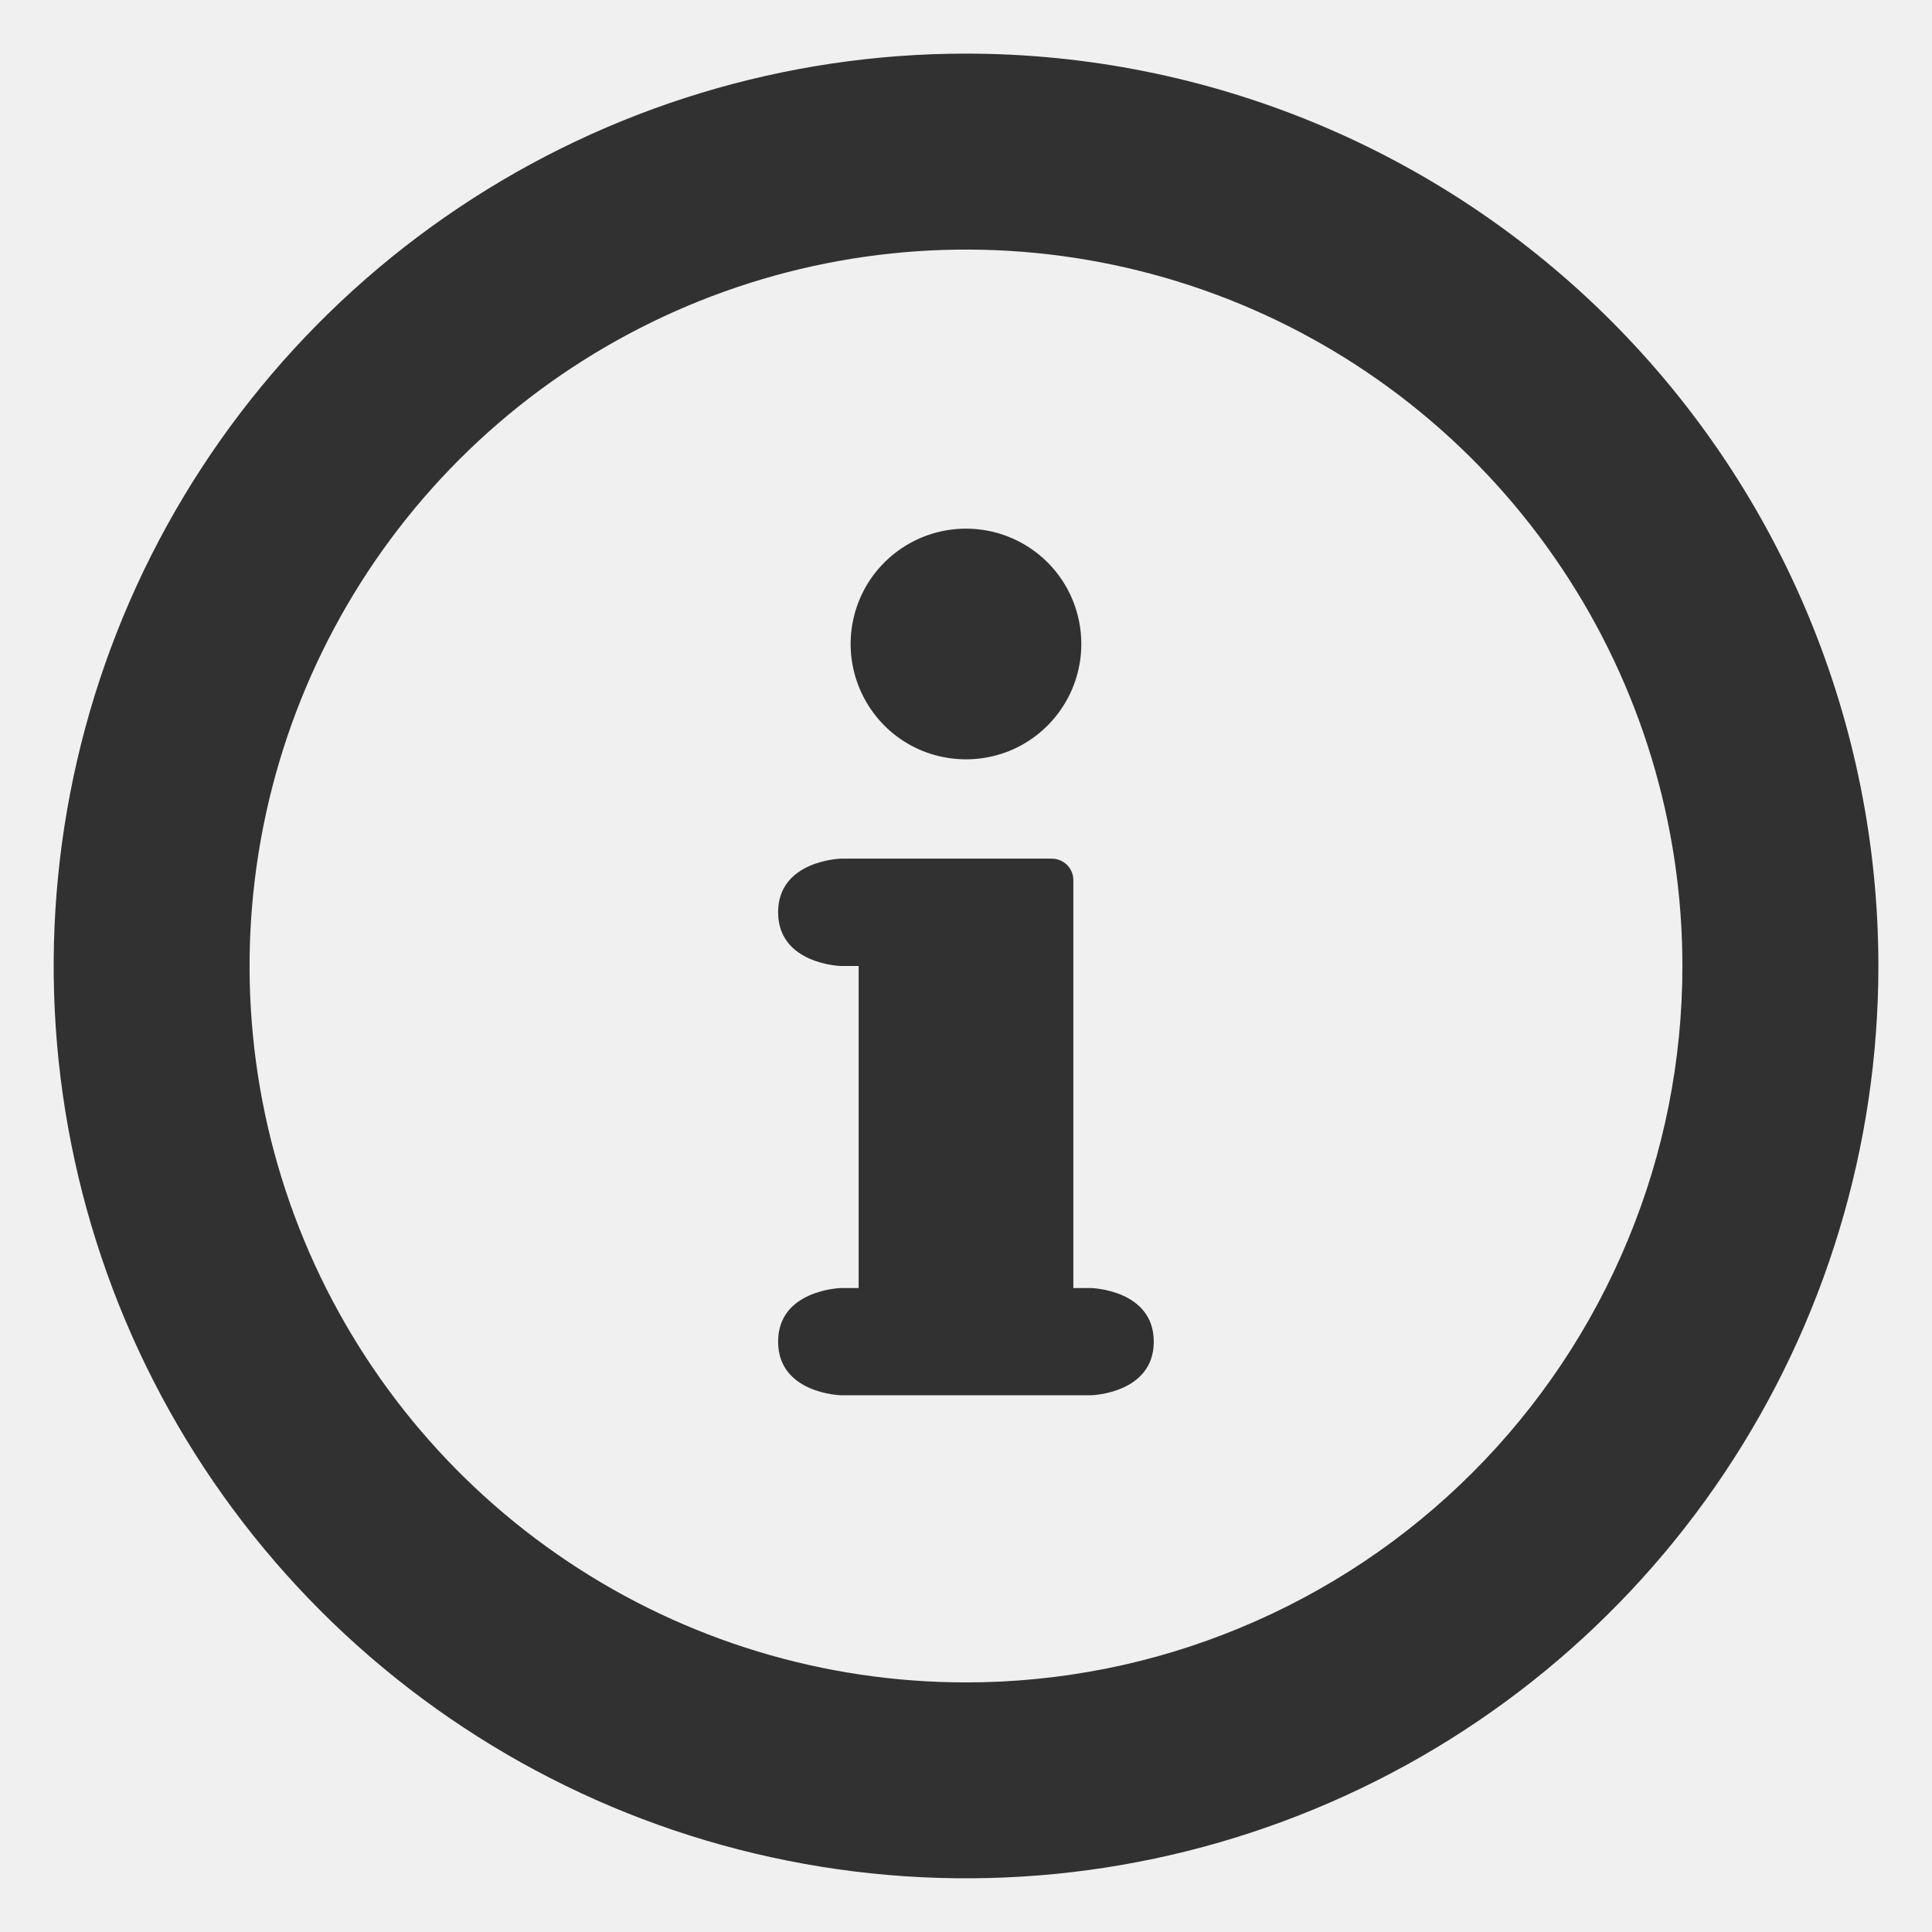
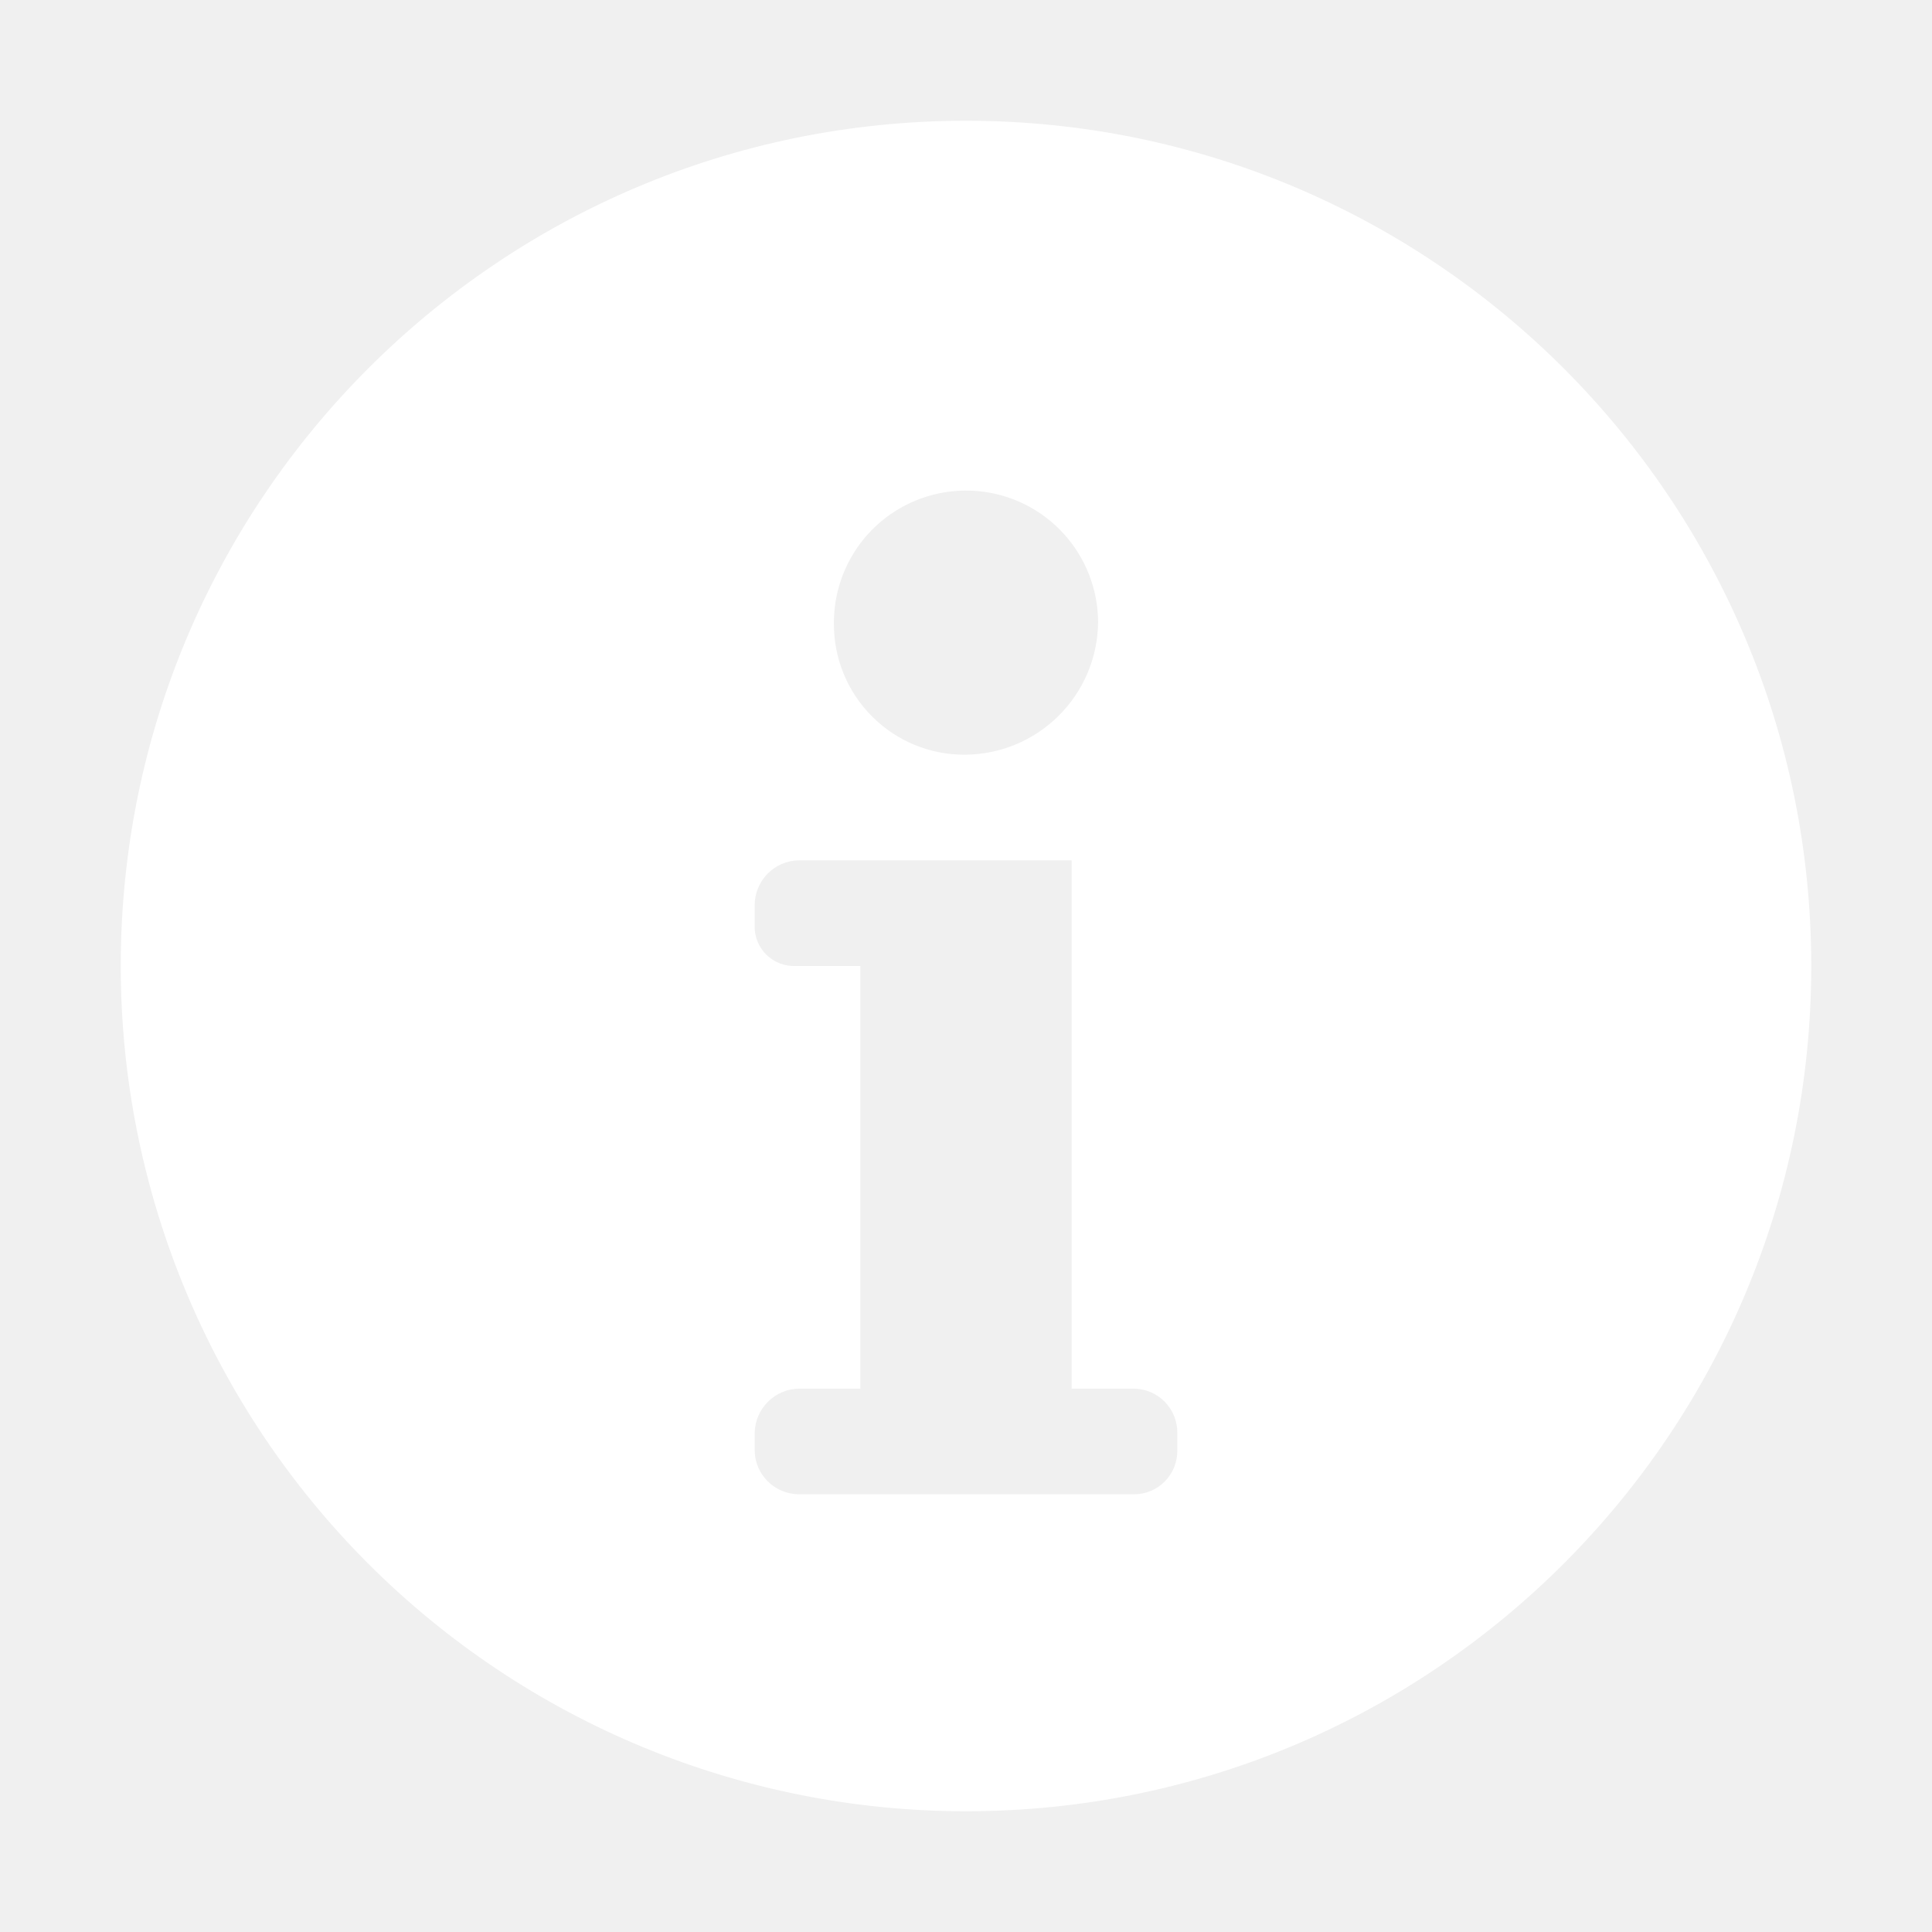
<svg xmlns="http://www.w3.org/2000/svg" width="16" height="16" viewBox="0 0 16 16" fill="none">
-   <path d="M8.955 5.333C8.955 5.522 8.899 5.707 8.794 5.864C8.689 6.021 8.54 6.144 8.366 6.216C8.191 6.288 7.999 6.307 7.813 6.27C7.628 6.234 7.458 6.143 7.324 6.009C7.191 5.875 7.1 5.705 7.063 5.52C7.026 5.334 7.045 5.142 7.117 4.968C7.189 4.793 7.312 4.644 7.469 4.539C7.626 4.434 7.811 4.378 8 4.378C8.253 4.378 8.496 4.478 8.676 4.658C8.855 4.837 8.955 5.08 8.955 5.333ZM9.037 10.667H8.889V7.289C8.889 7.242 8.87 7.196 8.837 7.163C8.803 7.13 8.758 7.111 8.711 7.111H6.963C6.963 7.111 6.444 7.125 6.444 7.555C6.444 7.985 6.963 8 6.963 8H7.111V10.667H6.963C6.963 10.667 6.444 10.681 6.444 11.111C6.444 11.541 6.963 11.555 6.963 11.555H9.037C9.037 11.555 9.555 11.541 9.555 11.111C9.555 10.681 9.037 10.667 9.037 10.667ZM8 0.444C6.506 0.444 5.045 0.887 3.802 1.718C2.56 2.548 1.591 3.728 1.019 5.109C0.448 6.489 0.298 8.008 0.59 9.474C0.881 10.94 1.601 12.286 2.657 13.342C3.714 14.399 5.06 15.119 6.526 15.41C7.992 15.702 9.511 15.552 10.891 14.98C12.272 14.409 13.452 13.44 14.282 12.197C15.112 10.955 15.556 9.494 15.556 8C15.556 5.996 14.759 4.074 13.342 2.657C11.925 1.24 10.004 0.444 8 0.444ZM8 13.933C6.826 13.933 5.679 13.585 4.704 12.933C3.728 12.281 2.967 11.354 2.518 10.27C2.069 9.186 1.952 7.993 2.181 6.842C2.41 5.691 2.975 4.634 3.805 3.804C4.634 2.975 5.692 2.41 6.842 2.181C7.993 1.952 9.186 2.069 10.271 2.518C11.355 2.967 12.281 3.728 12.933 4.704C13.585 5.679 13.933 6.826 13.933 8C13.933 8.779 13.78 9.551 13.481 10.27C13.183 10.99 12.746 11.644 12.195 12.195C11.644 12.746 10.99 13.183 10.27 13.481C9.551 13.78 8.779 13.933 8 13.933Z" fill="#313131" />
+   <path fill-rule="evenodd" clip-rule="evenodd" d="M15 8C15 11.866 11.866 15 8.001 15C6.144 15.001 4.363 14.263 3.05 12.95C1.737 11.637 1 9.856 1 8C1 4.134 4.134 1 8 1C11.866 1 15 4.134 15 8ZM7.991 6.25C8.599 6.247 9.09 5.756 9.094 5.149C9.091 4.758 8.88 4.398 8.54 4.205C8.2 4.012 7.782 4.016 7.445 4.214C7.108 4.412 6.903 4.775 6.906 5.166C6.905 5.454 7.019 5.731 7.223 5.934C7.426 6.138 7.703 6.252 7.991 6.25ZM9.389 11.5H8.875V7.125H6.617C6.415 7.127 6.252 7.291 6.25 7.493V7.661C6.246 7.753 6.281 7.841 6.346 7.906C6.411 7.97 6.5 8.004 6.591 8H7.125V11.5H6.621C6.418 11.501 6.254 11.664 6.25 11.866V12.012C6.252 12.213 6.416 12.374 6.617 12.375H9.389C9.485 12.376 9.578 12.338 9.646 12.269C9.714 12.201 9.751 12.108 9.75 12.012V11.871C9.752 11.774 9.715 11.68 9.647 11.61C9.579 11.54 9.486 11.501 9.389 11.5Z" fill="white" />
</svg>
